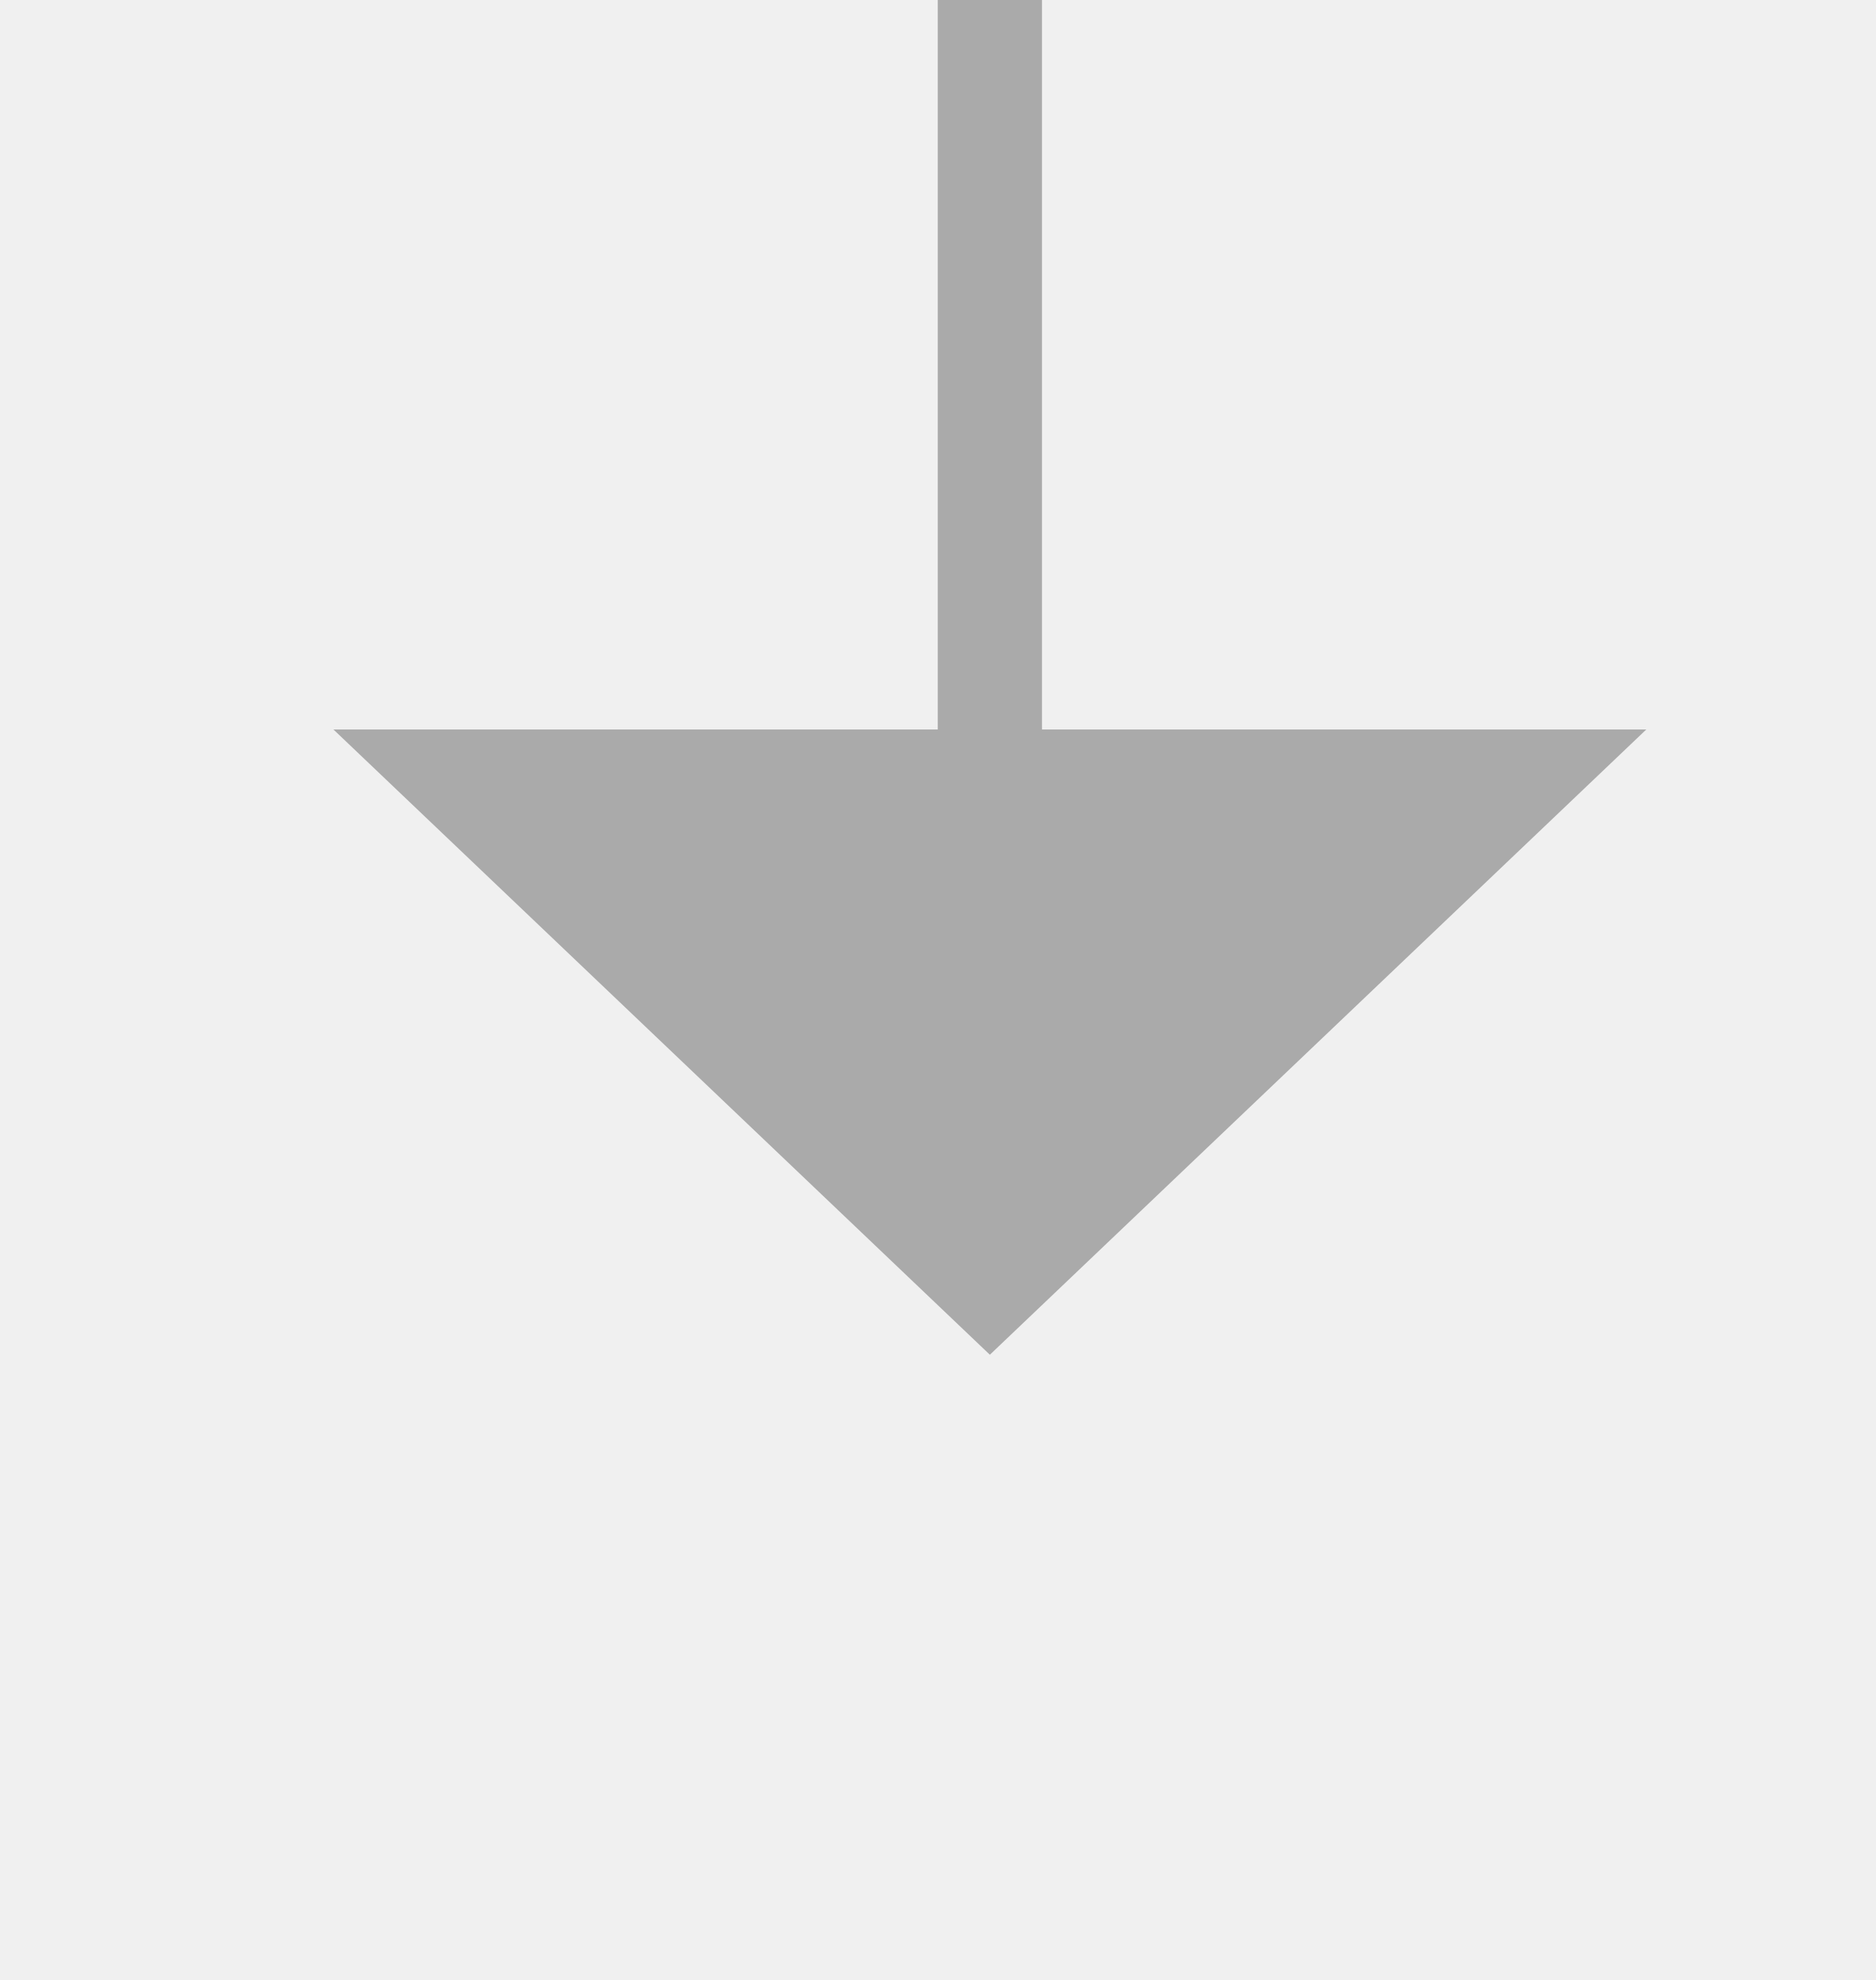
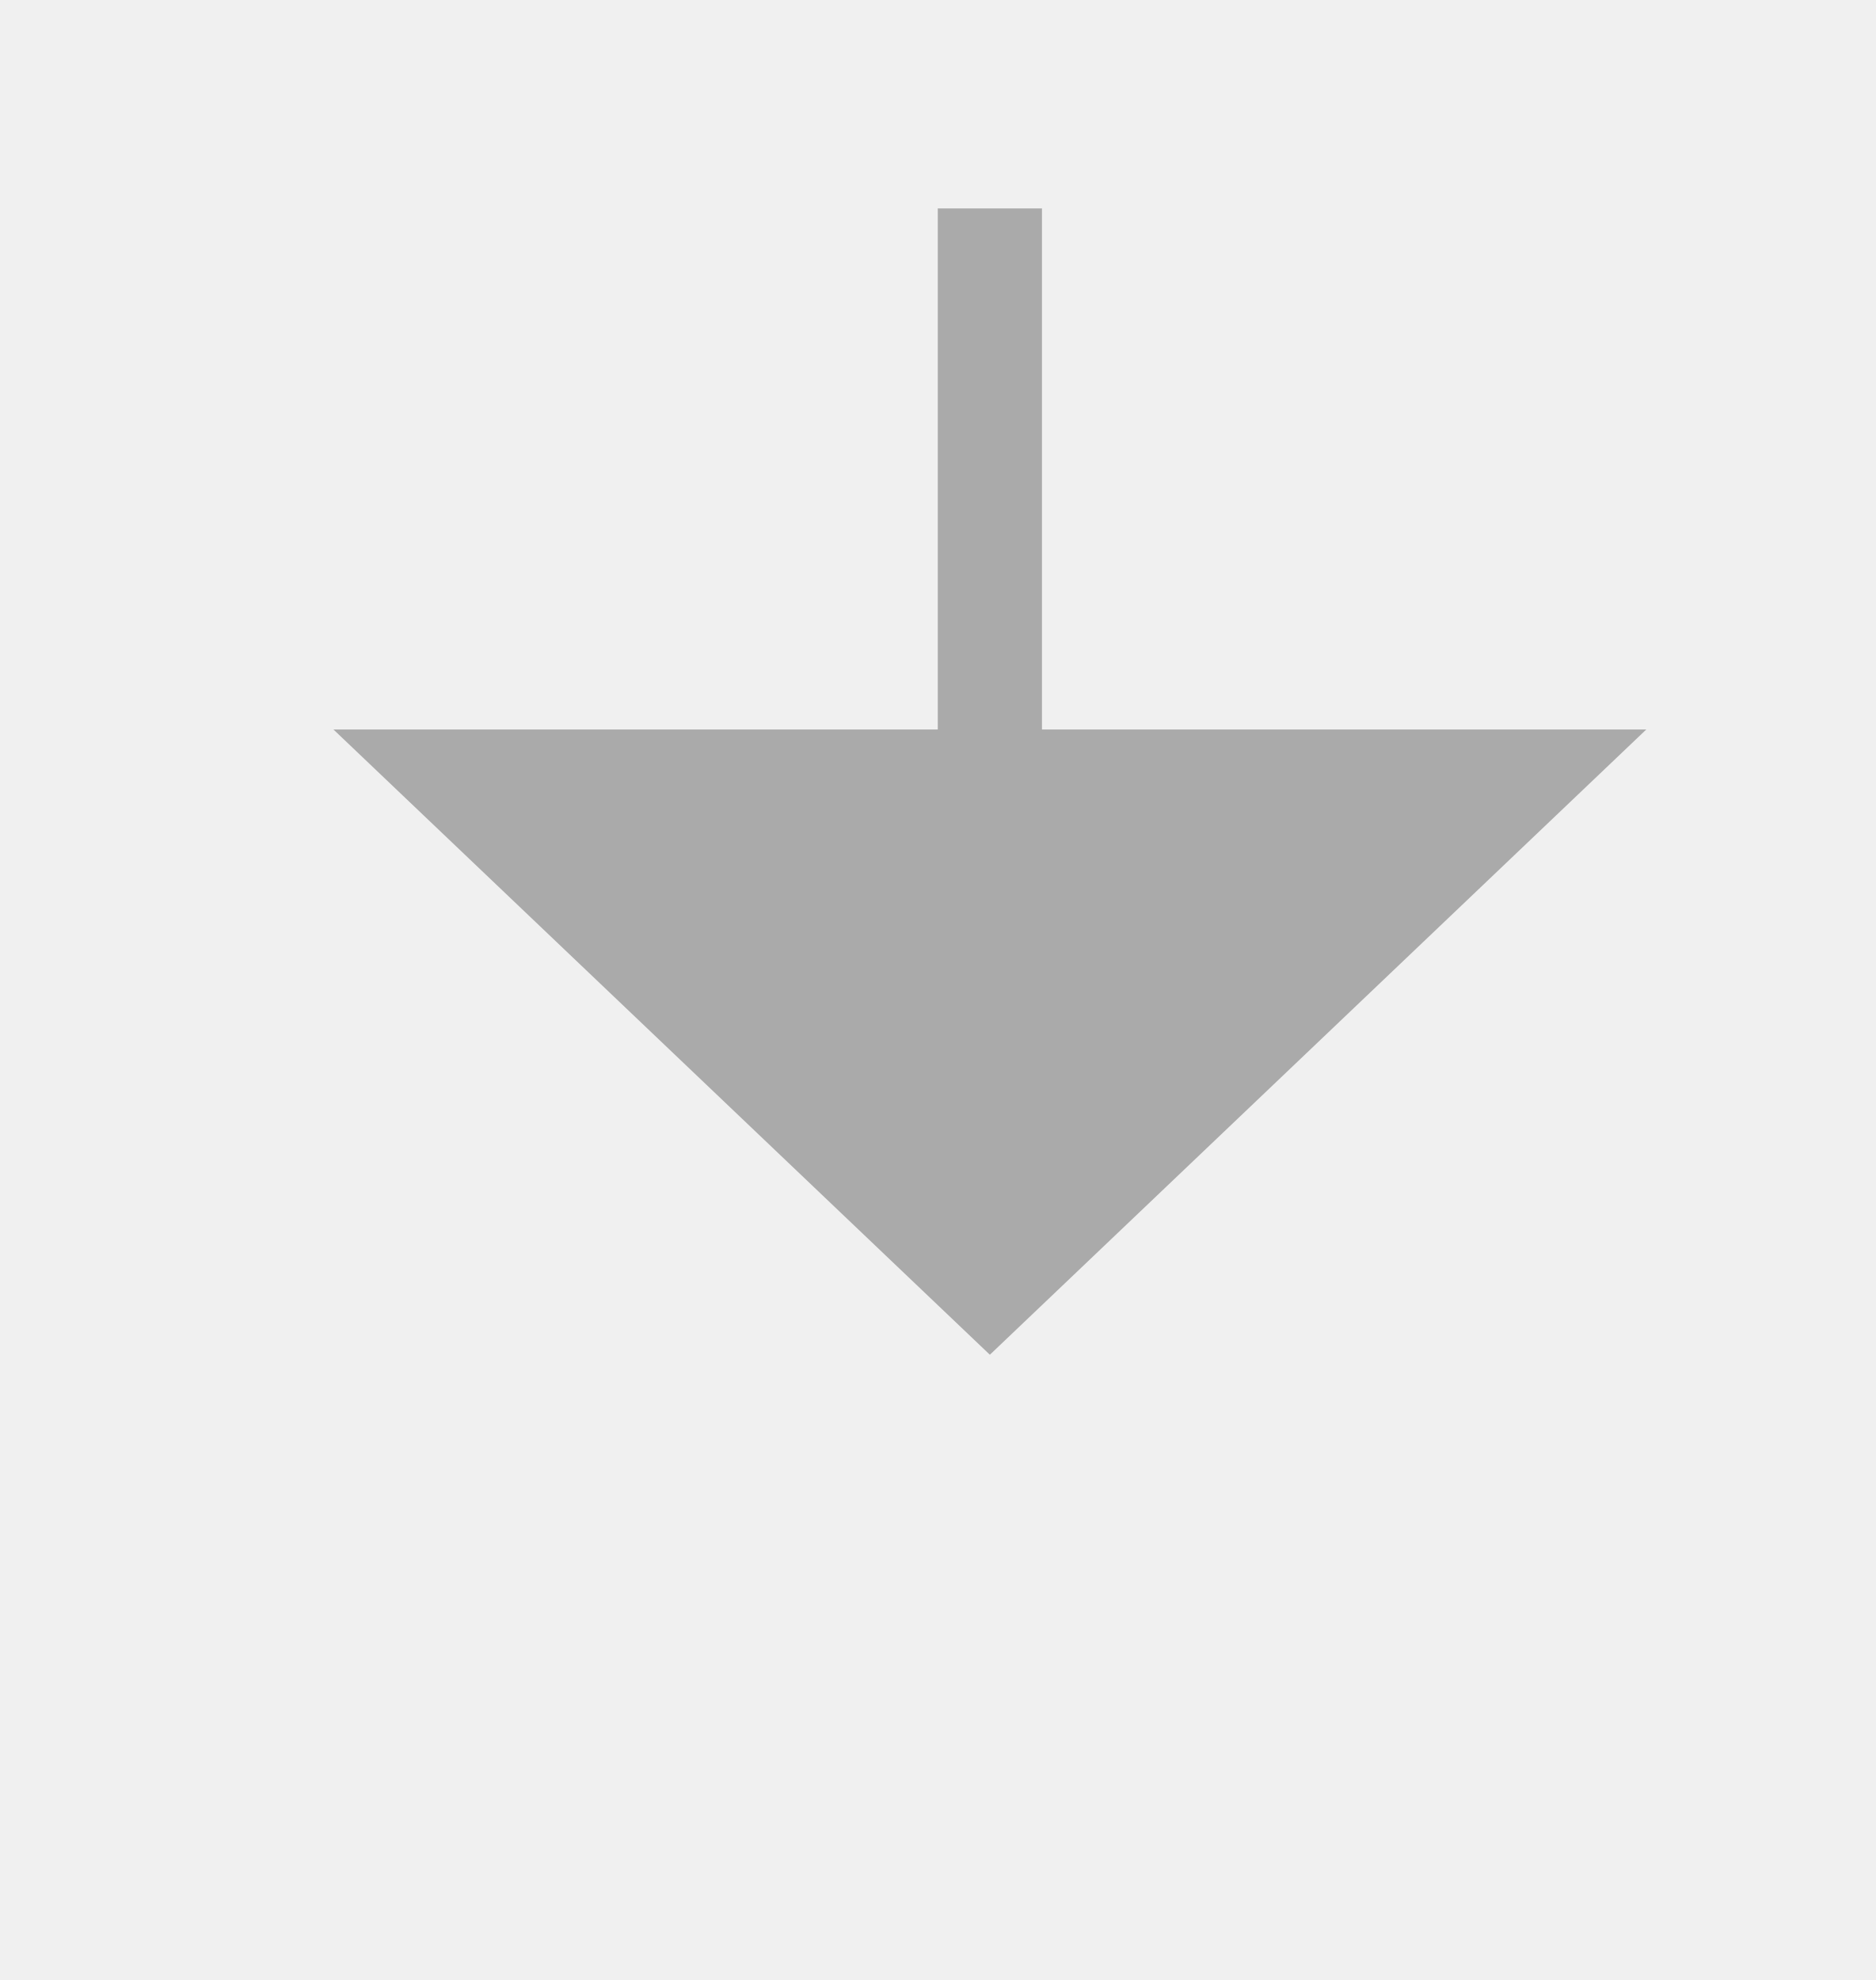
- <svg xmlns="http://www.w3.org/2000/svg" version="1.1" width="18px" height="19px" preserveAspectRatio="xMidYMin meet" viewBox="331 663  16 19">
-   <path d="M 339.5 634  L 339.5 671  " stroke-width="1" stroke="#aaaaaa" fill="none" />
-   <path d="M 333.2 670  L 339.5 676  L 345.8 670  L 333.2 670  Z " fill-rule="nonzero" fill="#aaaaaa" stroke="none" />
+ <svg xmlns="http://www.w3.org/2000/svg" version="1.1" width="18px" height="19px" preserveAspectRatio="xMidYMin meet" viewBox="331 350  16 19">
+   <defs>
+     <mask fill="white" id="clip140">
+       <path d="M 316 327  L 362 327  L 362 352  L 316 352  Z M 316 316  L 362 316  L 362 372  L 316 372  Z " fill-rule="evenodd" />
+     </mask>
+   </defs>
+   <path d="M 339.5 327  L 339.5 316  M 339.5 352  L 339.5 358  " stroke-width="1" stroke="#aaaaaa" fill="none" />
+   <path d="M 333.2 357  L 339.5 363  L 345.8 357  L 333.2 357  Z " fill-rule="nonzero" fill="#aaaaaa" stroke="none" mask="url(#clip140)" />
</svg>
